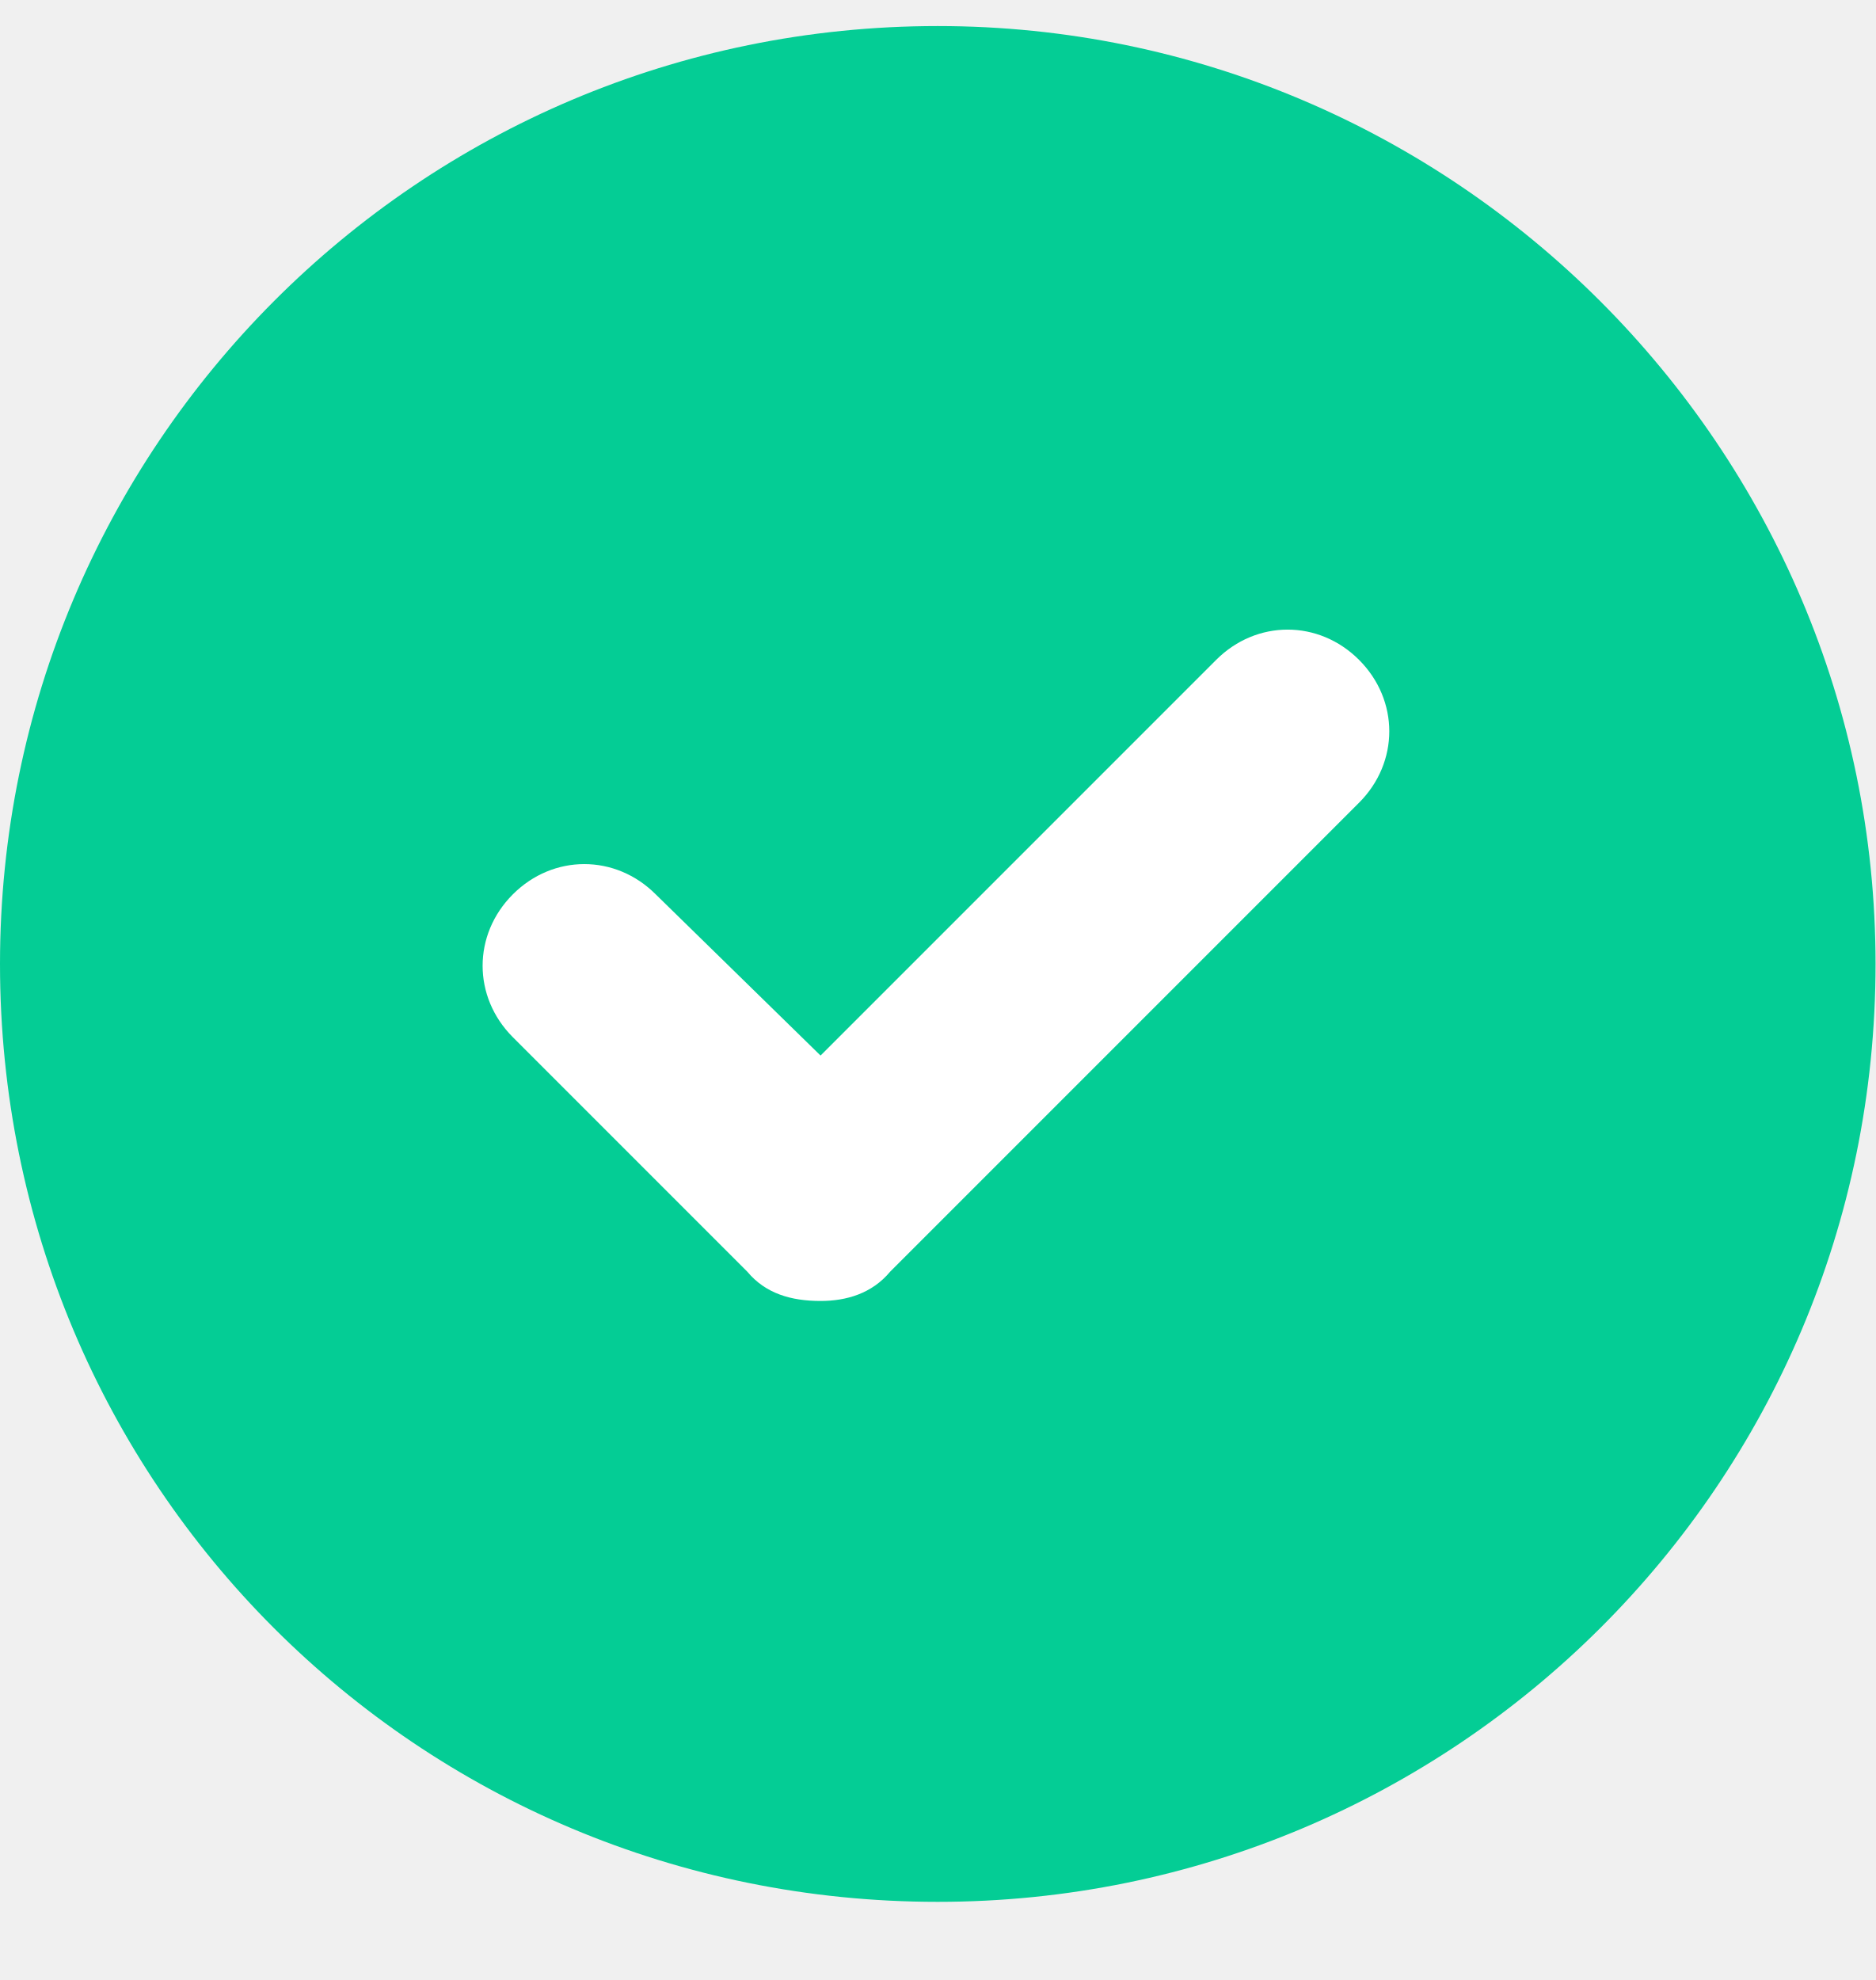
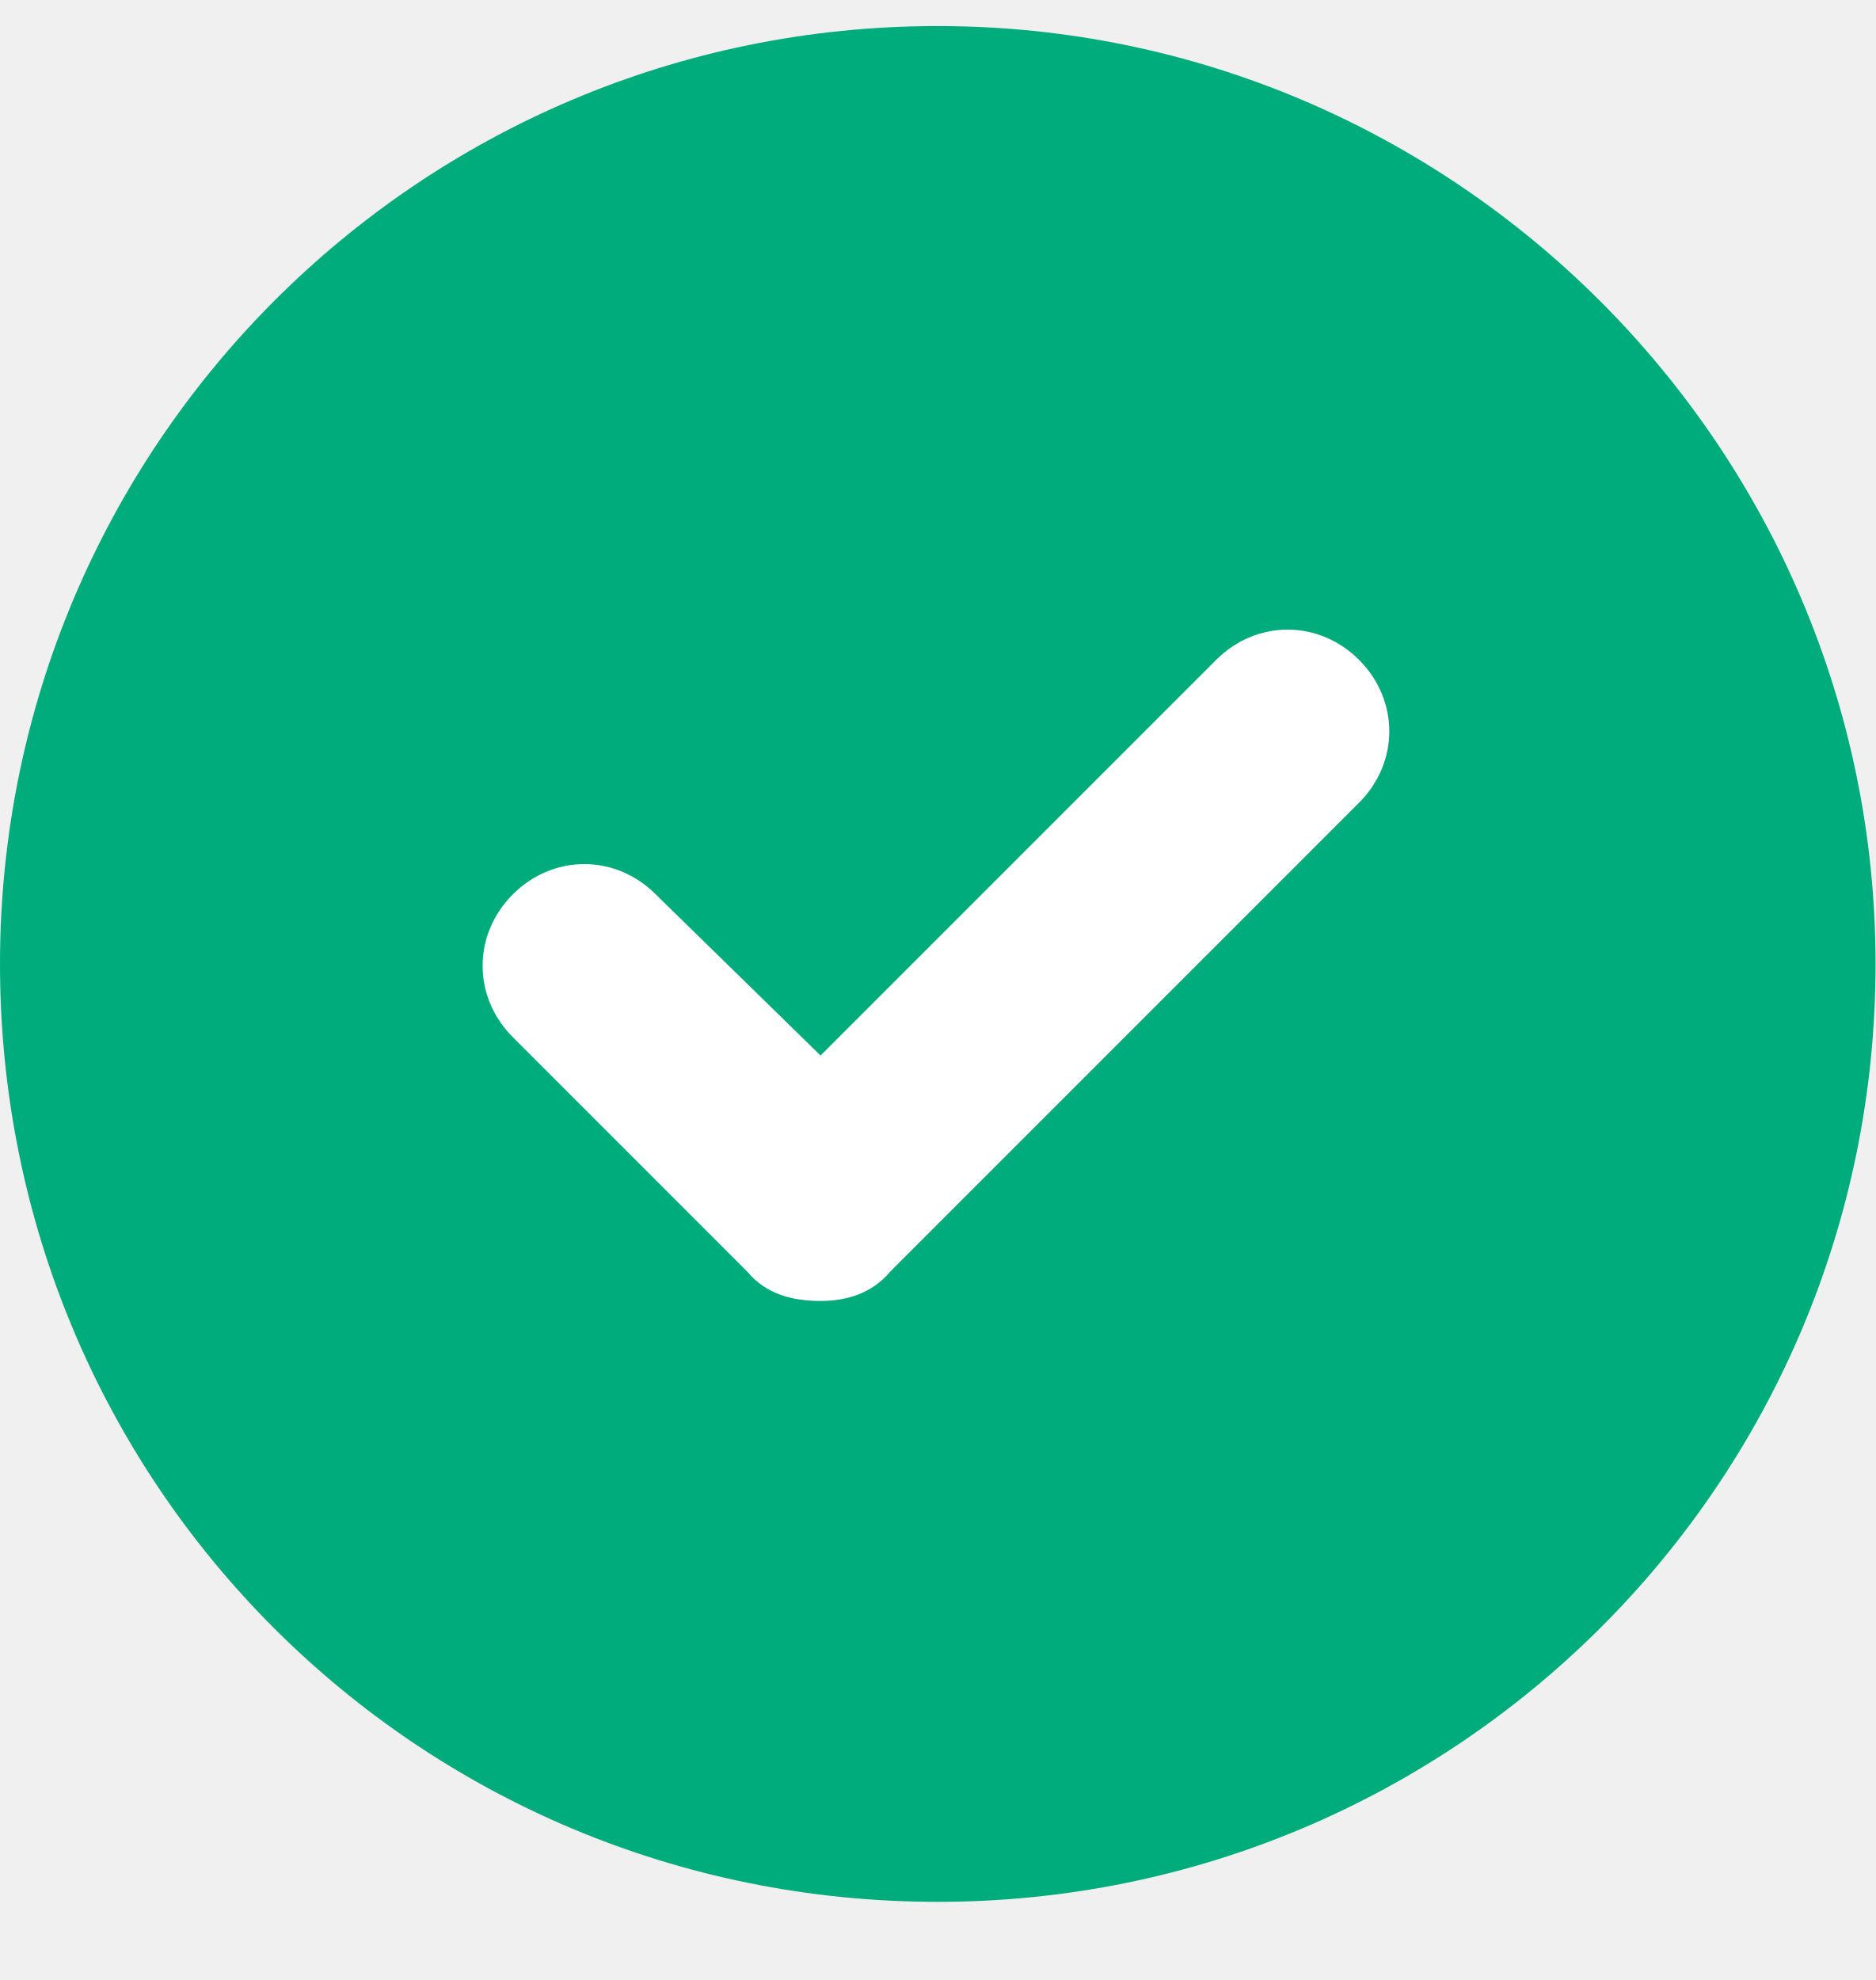
<svg xmlns="http://www.w3.org/2000/svg" width="18" height="19" viewBox="0 0 18 19" fill="white">
  <circle cx="9" cy="9" r="5" fill="white" />
-   <path d="M9 0.25C4.008 0.25 0 4.293 0 9.25C0 14.242 4.008 18.25 9 18.25C13.957 18.25 18 14.242 18 9.25C18 4.293 13.957 0.25 9 0.25ZM13.043 7.703L8.543 12.203C8.367 12.414 8.121 12.484 7.875 12.484C7.594 12.484 7.348 12.414 7.172 12.203L4.922 9.953C4.535 9.566 4.535 8.969 4.922 8.582C5.309 8.195 5.906 8.195 6.293 8.582L7.875 10.129L11.672 6.332C12.059 5.945 12.656 5.945 13.043 6.332C13.43 6.719 13.43 7.316 13.043 7.703Z" fill="#04CD95" />
+   <path d="M9 0.25C4.008 0.25 0 4.293 0 9.25C0 14.242 4.008 18.25 9 18.25C13.957 18.25 18 14.242 18 9.25C18 4.293 13.957 0.25 9 0.25ZM13.043 7.703L8.543 12.203C8.367 12.414 8.121 12.484 7.875 12.484C7.594 12.484 7.348 12.414 7.172 12.203L4.922 9.953C4.535 9.566 4.535 8.969 4.922 8.582C5.309 8.195 5.906 8.195 6.293 8.582L7.875 10.129L11.672 6.332C12.059 5.945 12.656 5.945 13.043 6.332C13.43 6.719 13.43 7.316 13.043 7.703Z" fill="#00ac7c" />
</svg>
